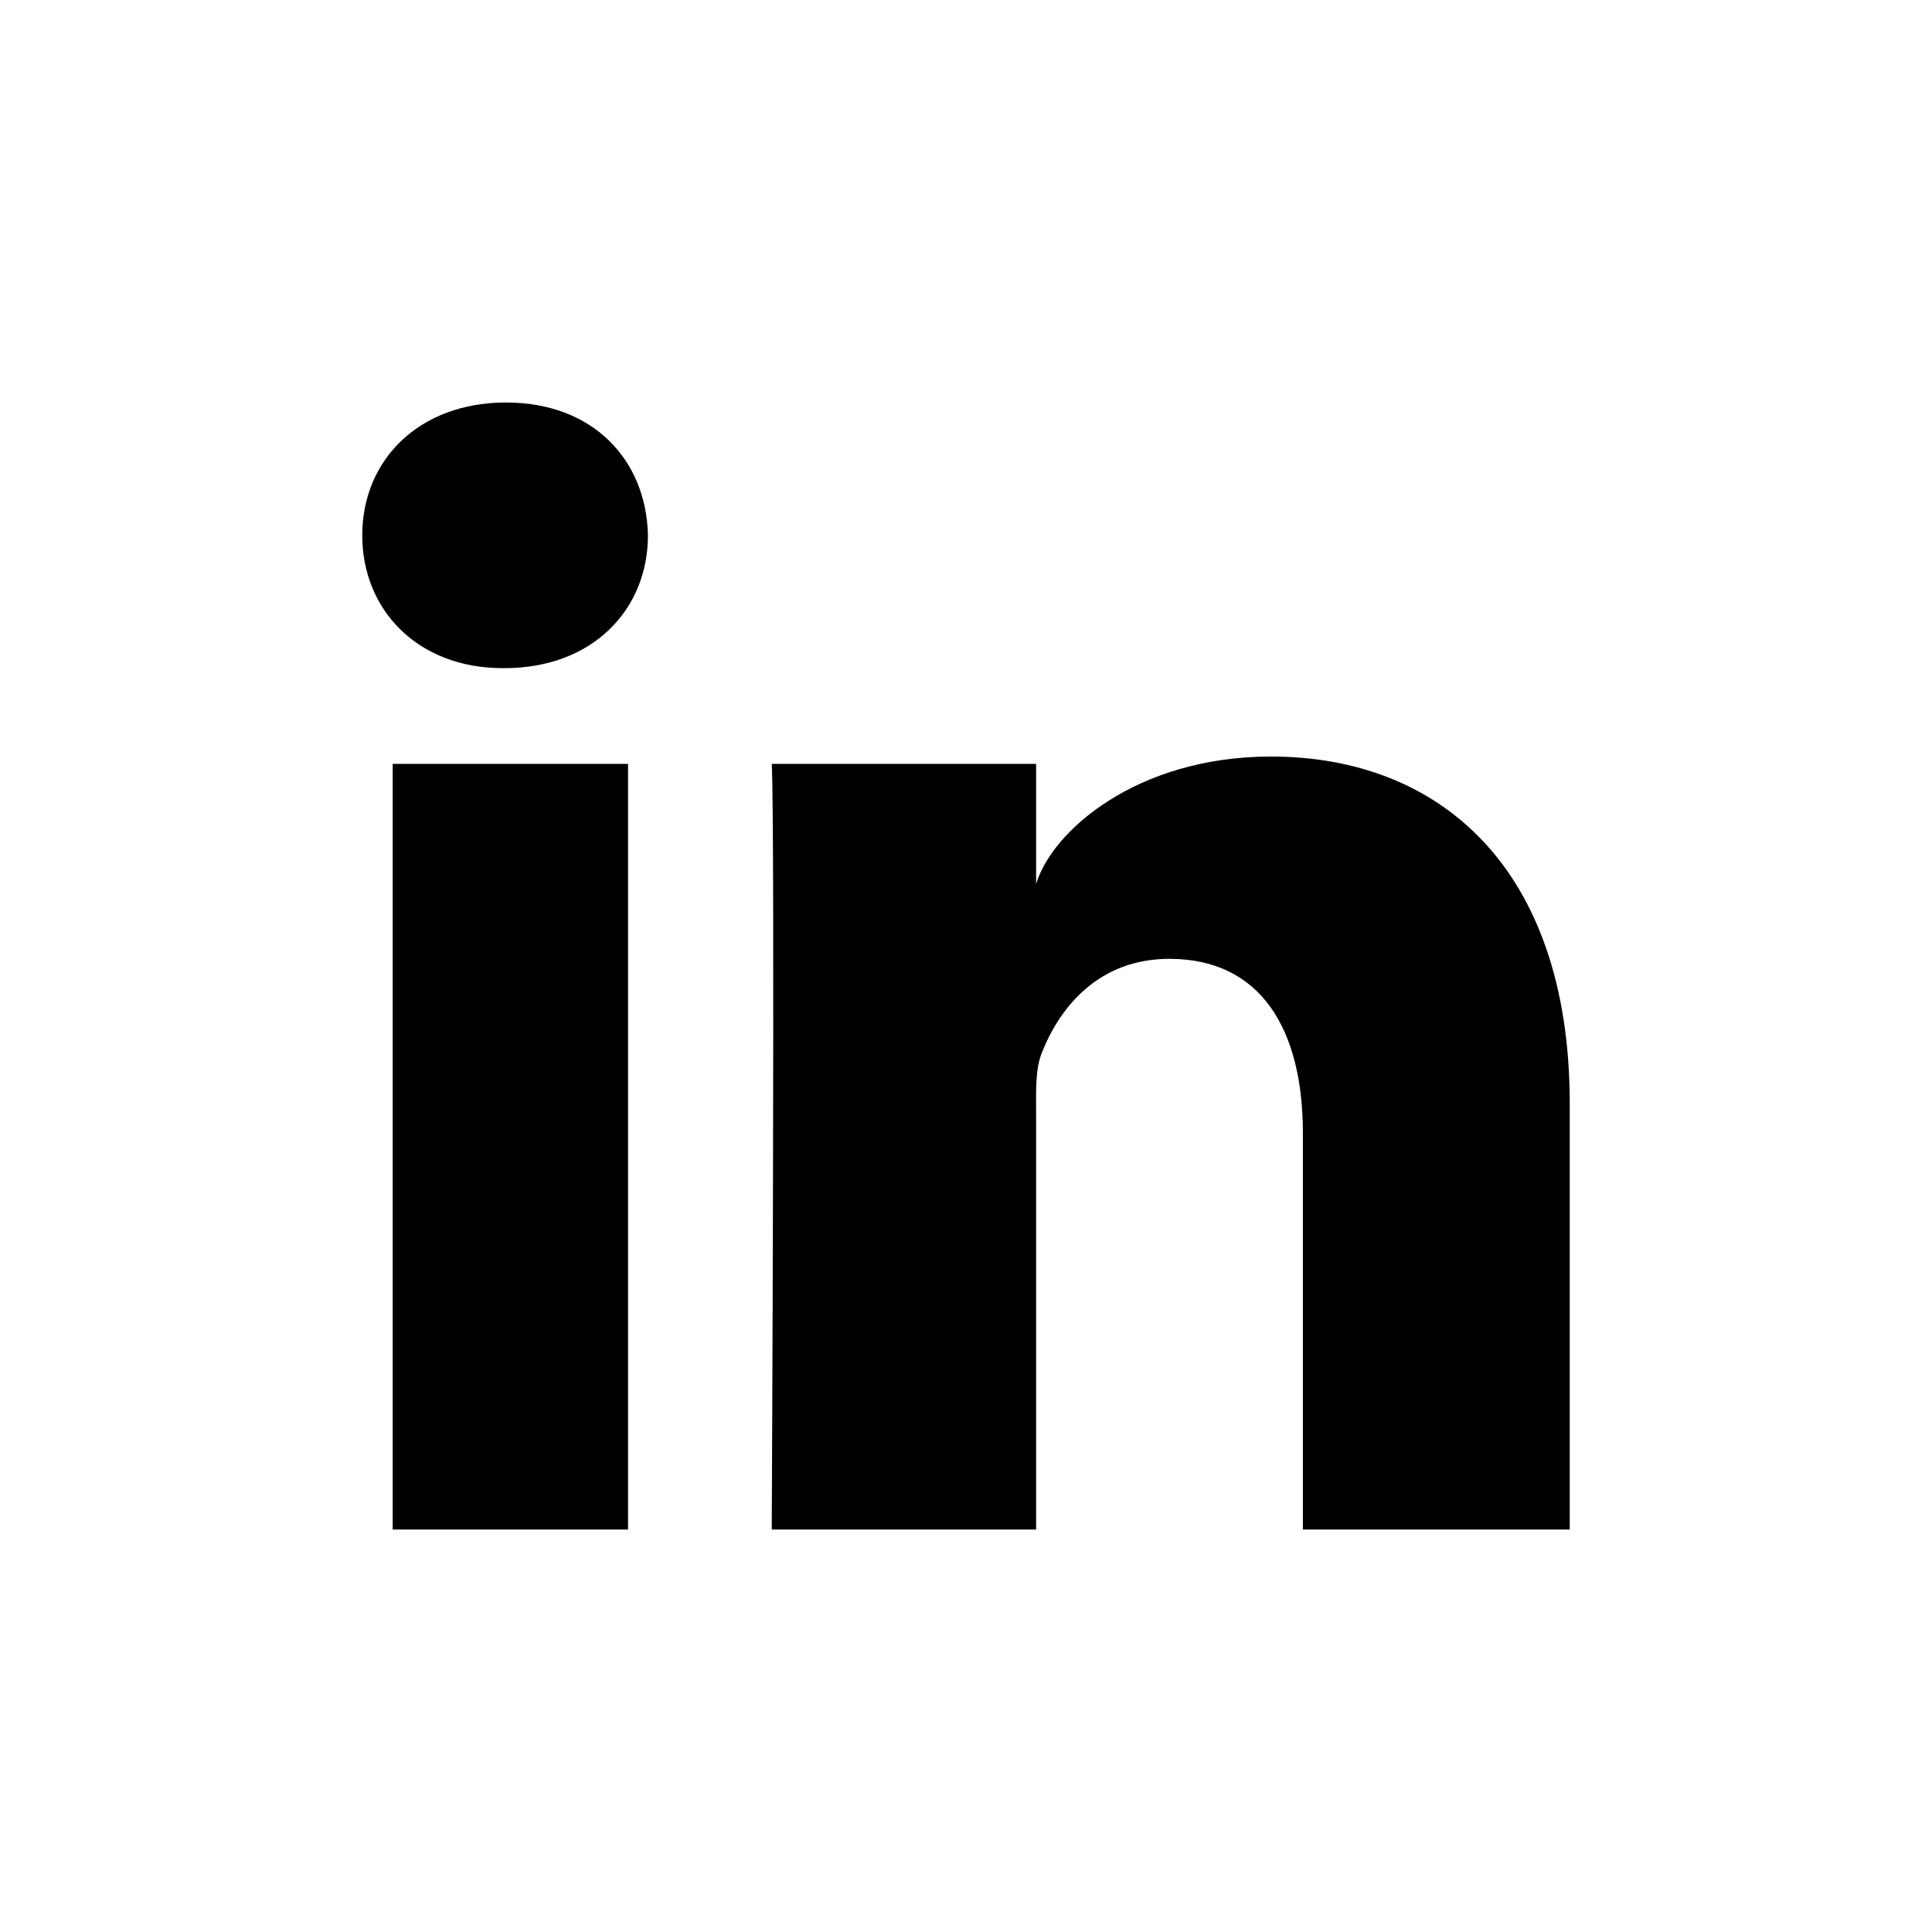
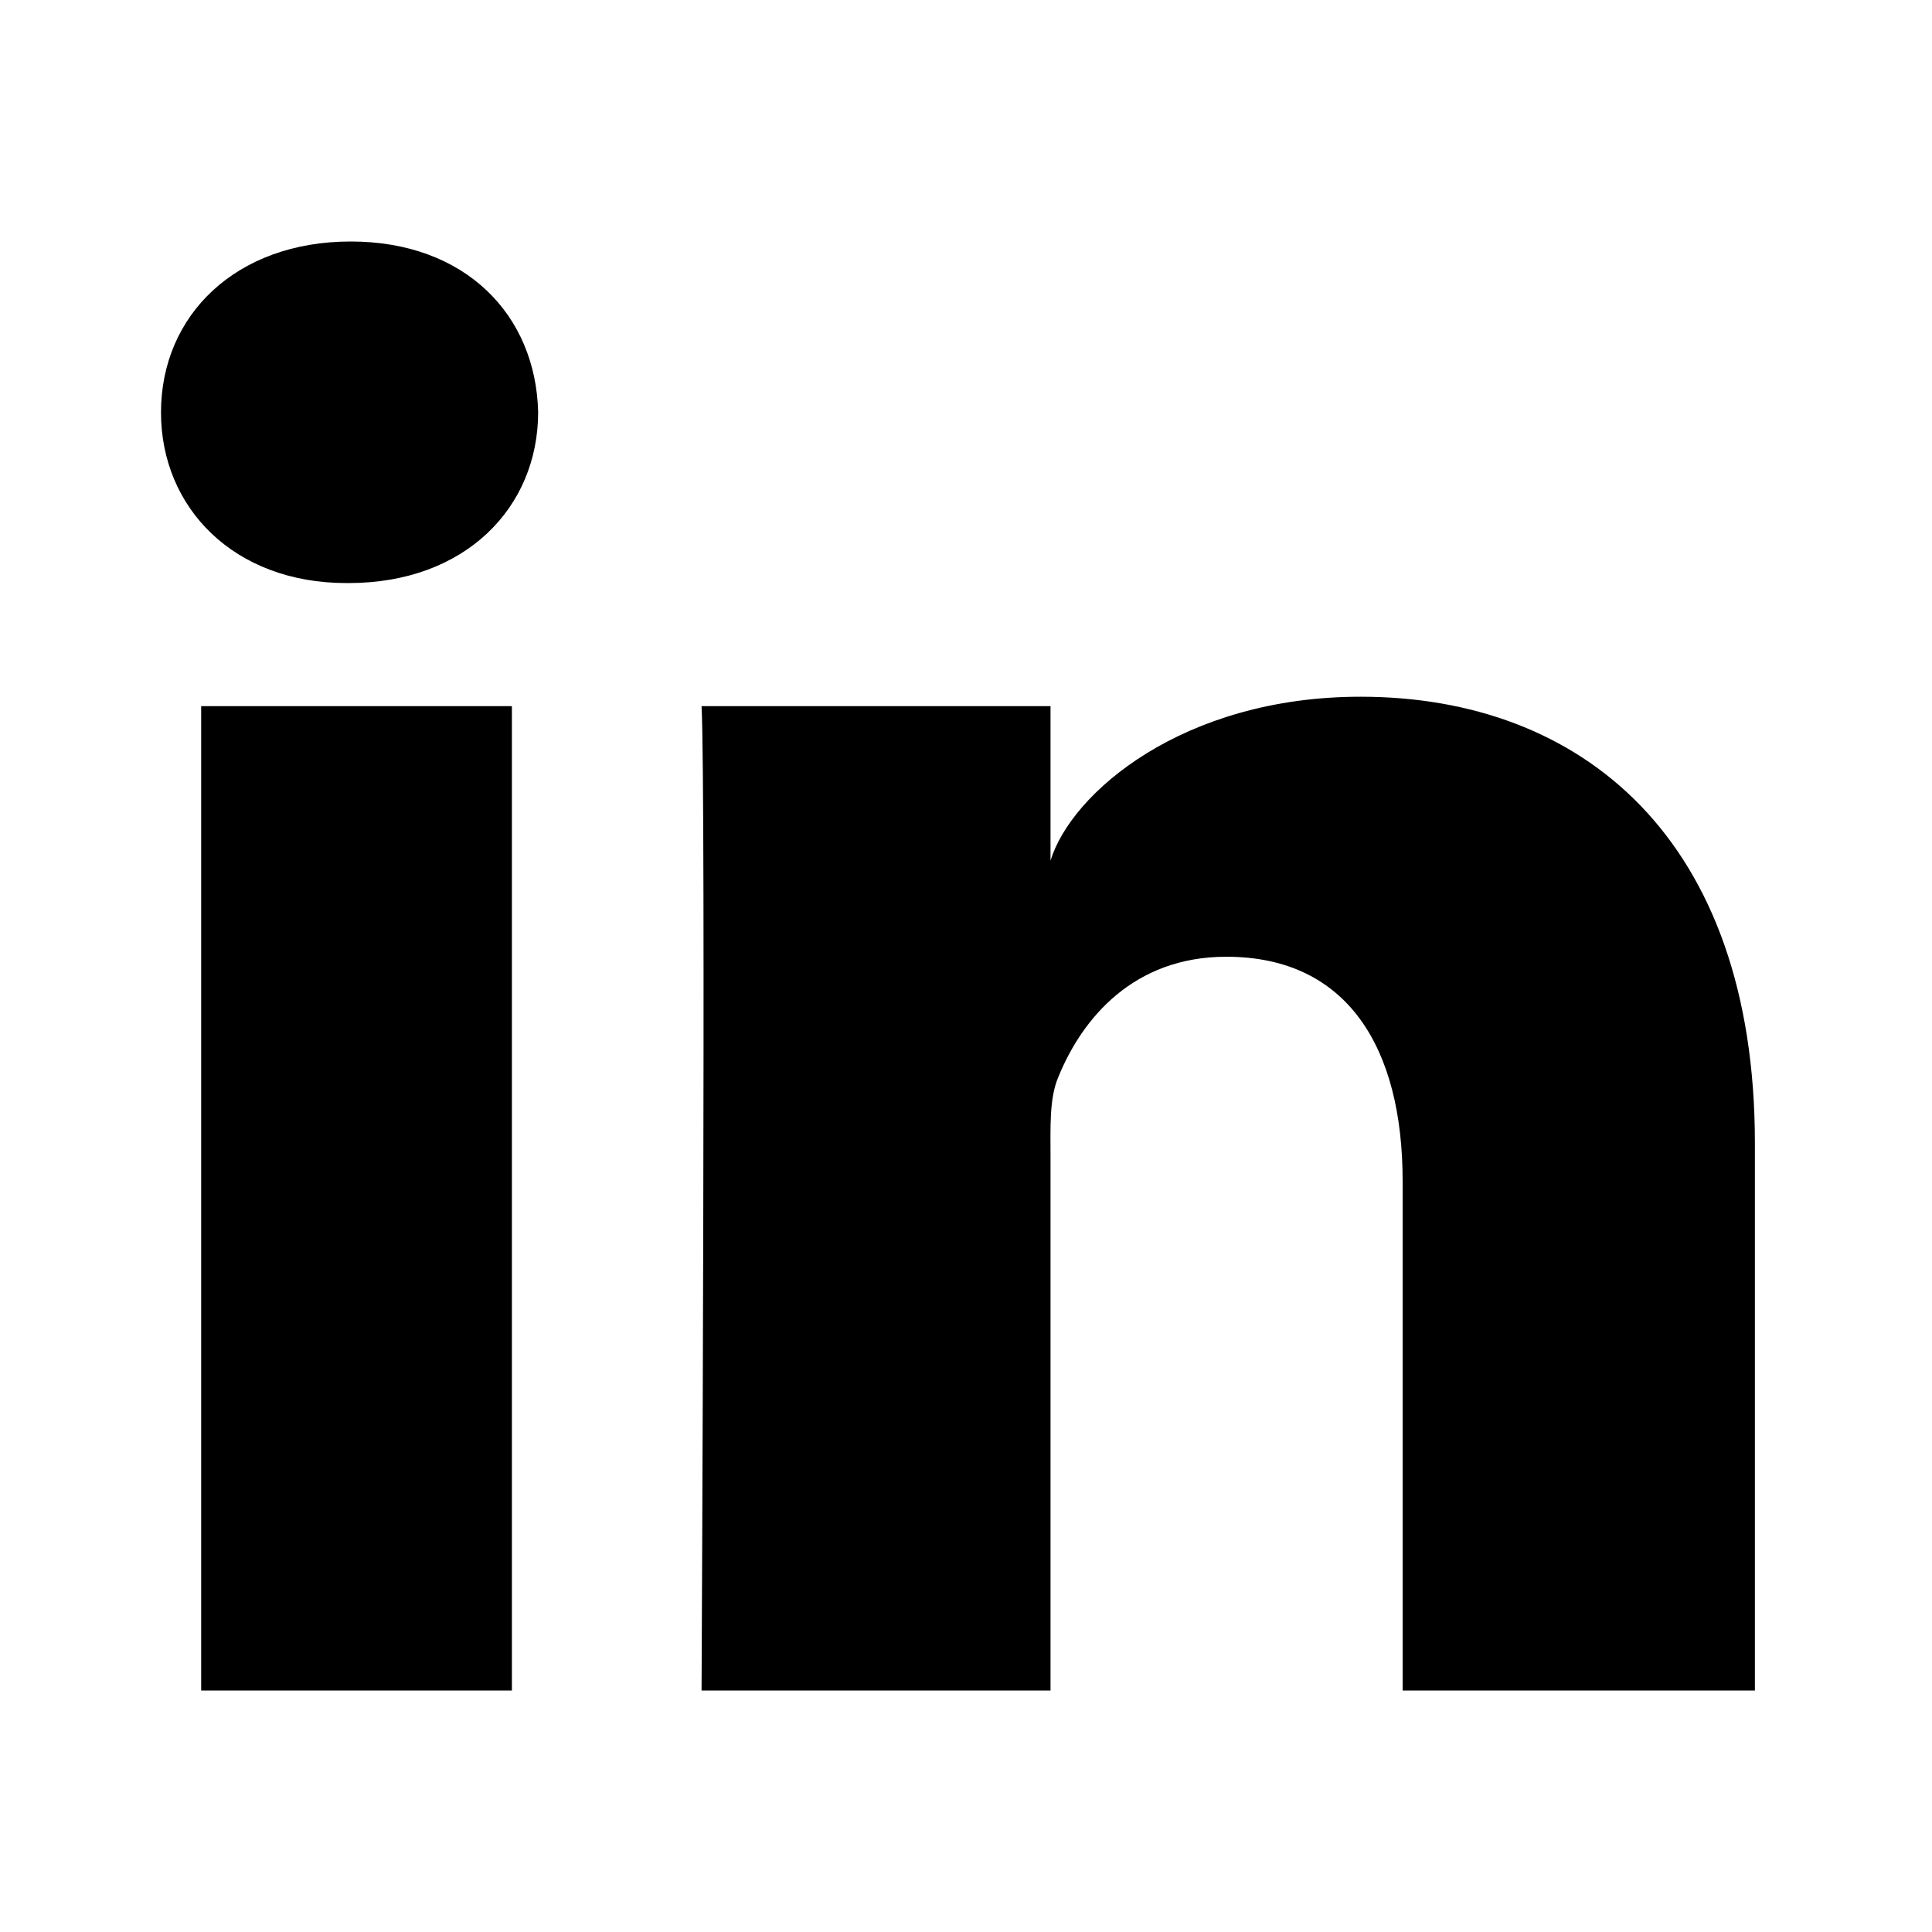
<svg xmlns="http://www.w3.org/2000/svg" width="24" height="24" viewBox="0 0 24 24" fill="none">
-   <path fill-rule="evenodd" clip-rule="evenodd" d="M19.5 19H16.185V14.078C16.185 12.79 15.666 11.911 14.526 11.911C13.654 11.911 13.169 12.504 12.943 13.076C12.858 13.281 12.871 13.568 12.871 13.853V19H9.587C9.587 19 9.629 10.282 9.587 9.489H12.871V10.982C13.065 10.329 14.115 9.398 15.79 9.398C17.867 9.398 19.5 10.766 19.5 13.712V19ZM6.266 8.3H6.244C5.186 8.3 4.5 7.573 4.5 6.651C4.5 5.712 5.206 5 6.286 5C7.365 5 8.028 5.71 8.049 6.649C8.049 7.57 7.365 8.3 6.266 8.3ZM4.878 9.489H7.802V19H4.878V9.489Z" fill="currentColor" />
+   <path fill-rule="evenodd" clip-rule="evenodd" d="M21.8 21H17.424V14.672C17.424 13.016 16.739 11.885 15.234 11.885C14.083 11.885 13.443 12.648 13.145 13.384C13.033 13.648 13.05 14.015 13.05 14.383V21H8.715C8.715 21 8.771 9.791 8.715 8.772H13.05V10.691C13.306 9.852 14.692 8.655 16.902 8.655C19.645 8.655 21.8 10.414 21.8 14.201V21ZM4.331 7.243H4.303C2.906 7.243 2 6.308 2 5.123C2 3.915 2.932 3 4.357 3C5.781 3 6.657 3.913 6.685 5.12C6.685 6.304 5.781 7.243 4.331 7.243ZM2.499 8.772H6.359V21H2.499V8.772Z" fill="currentColor" />
</svg>
